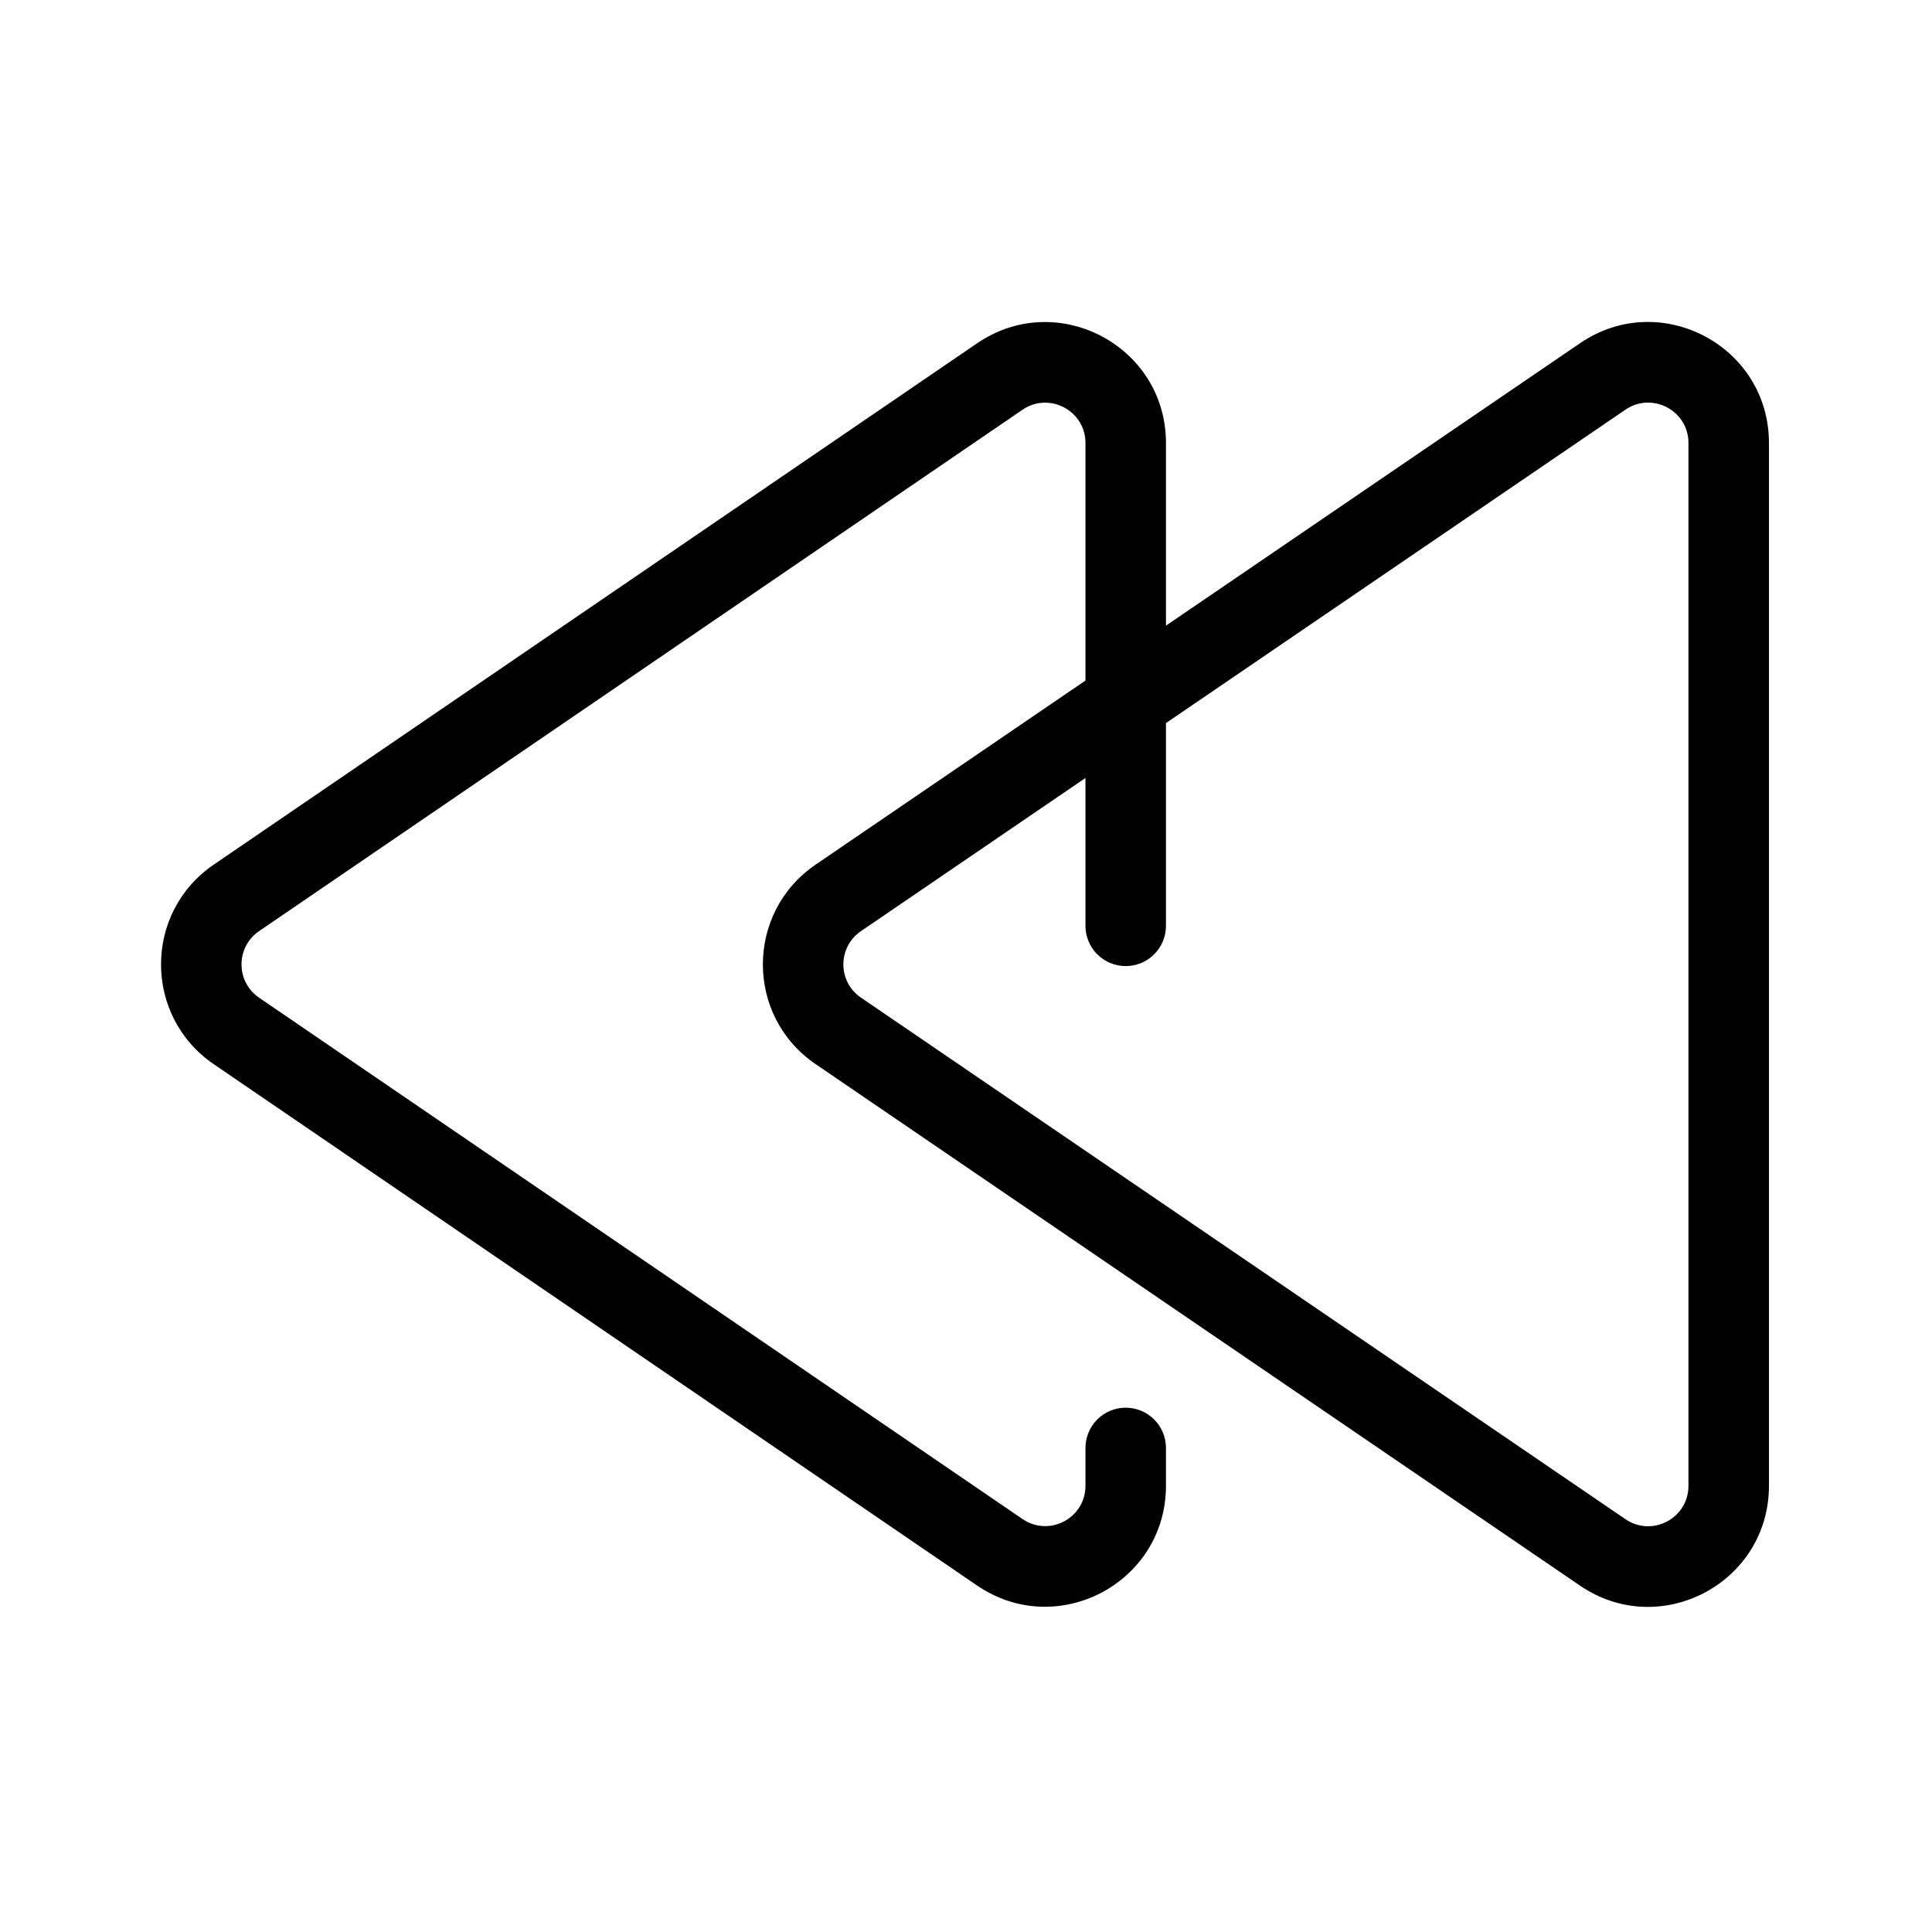
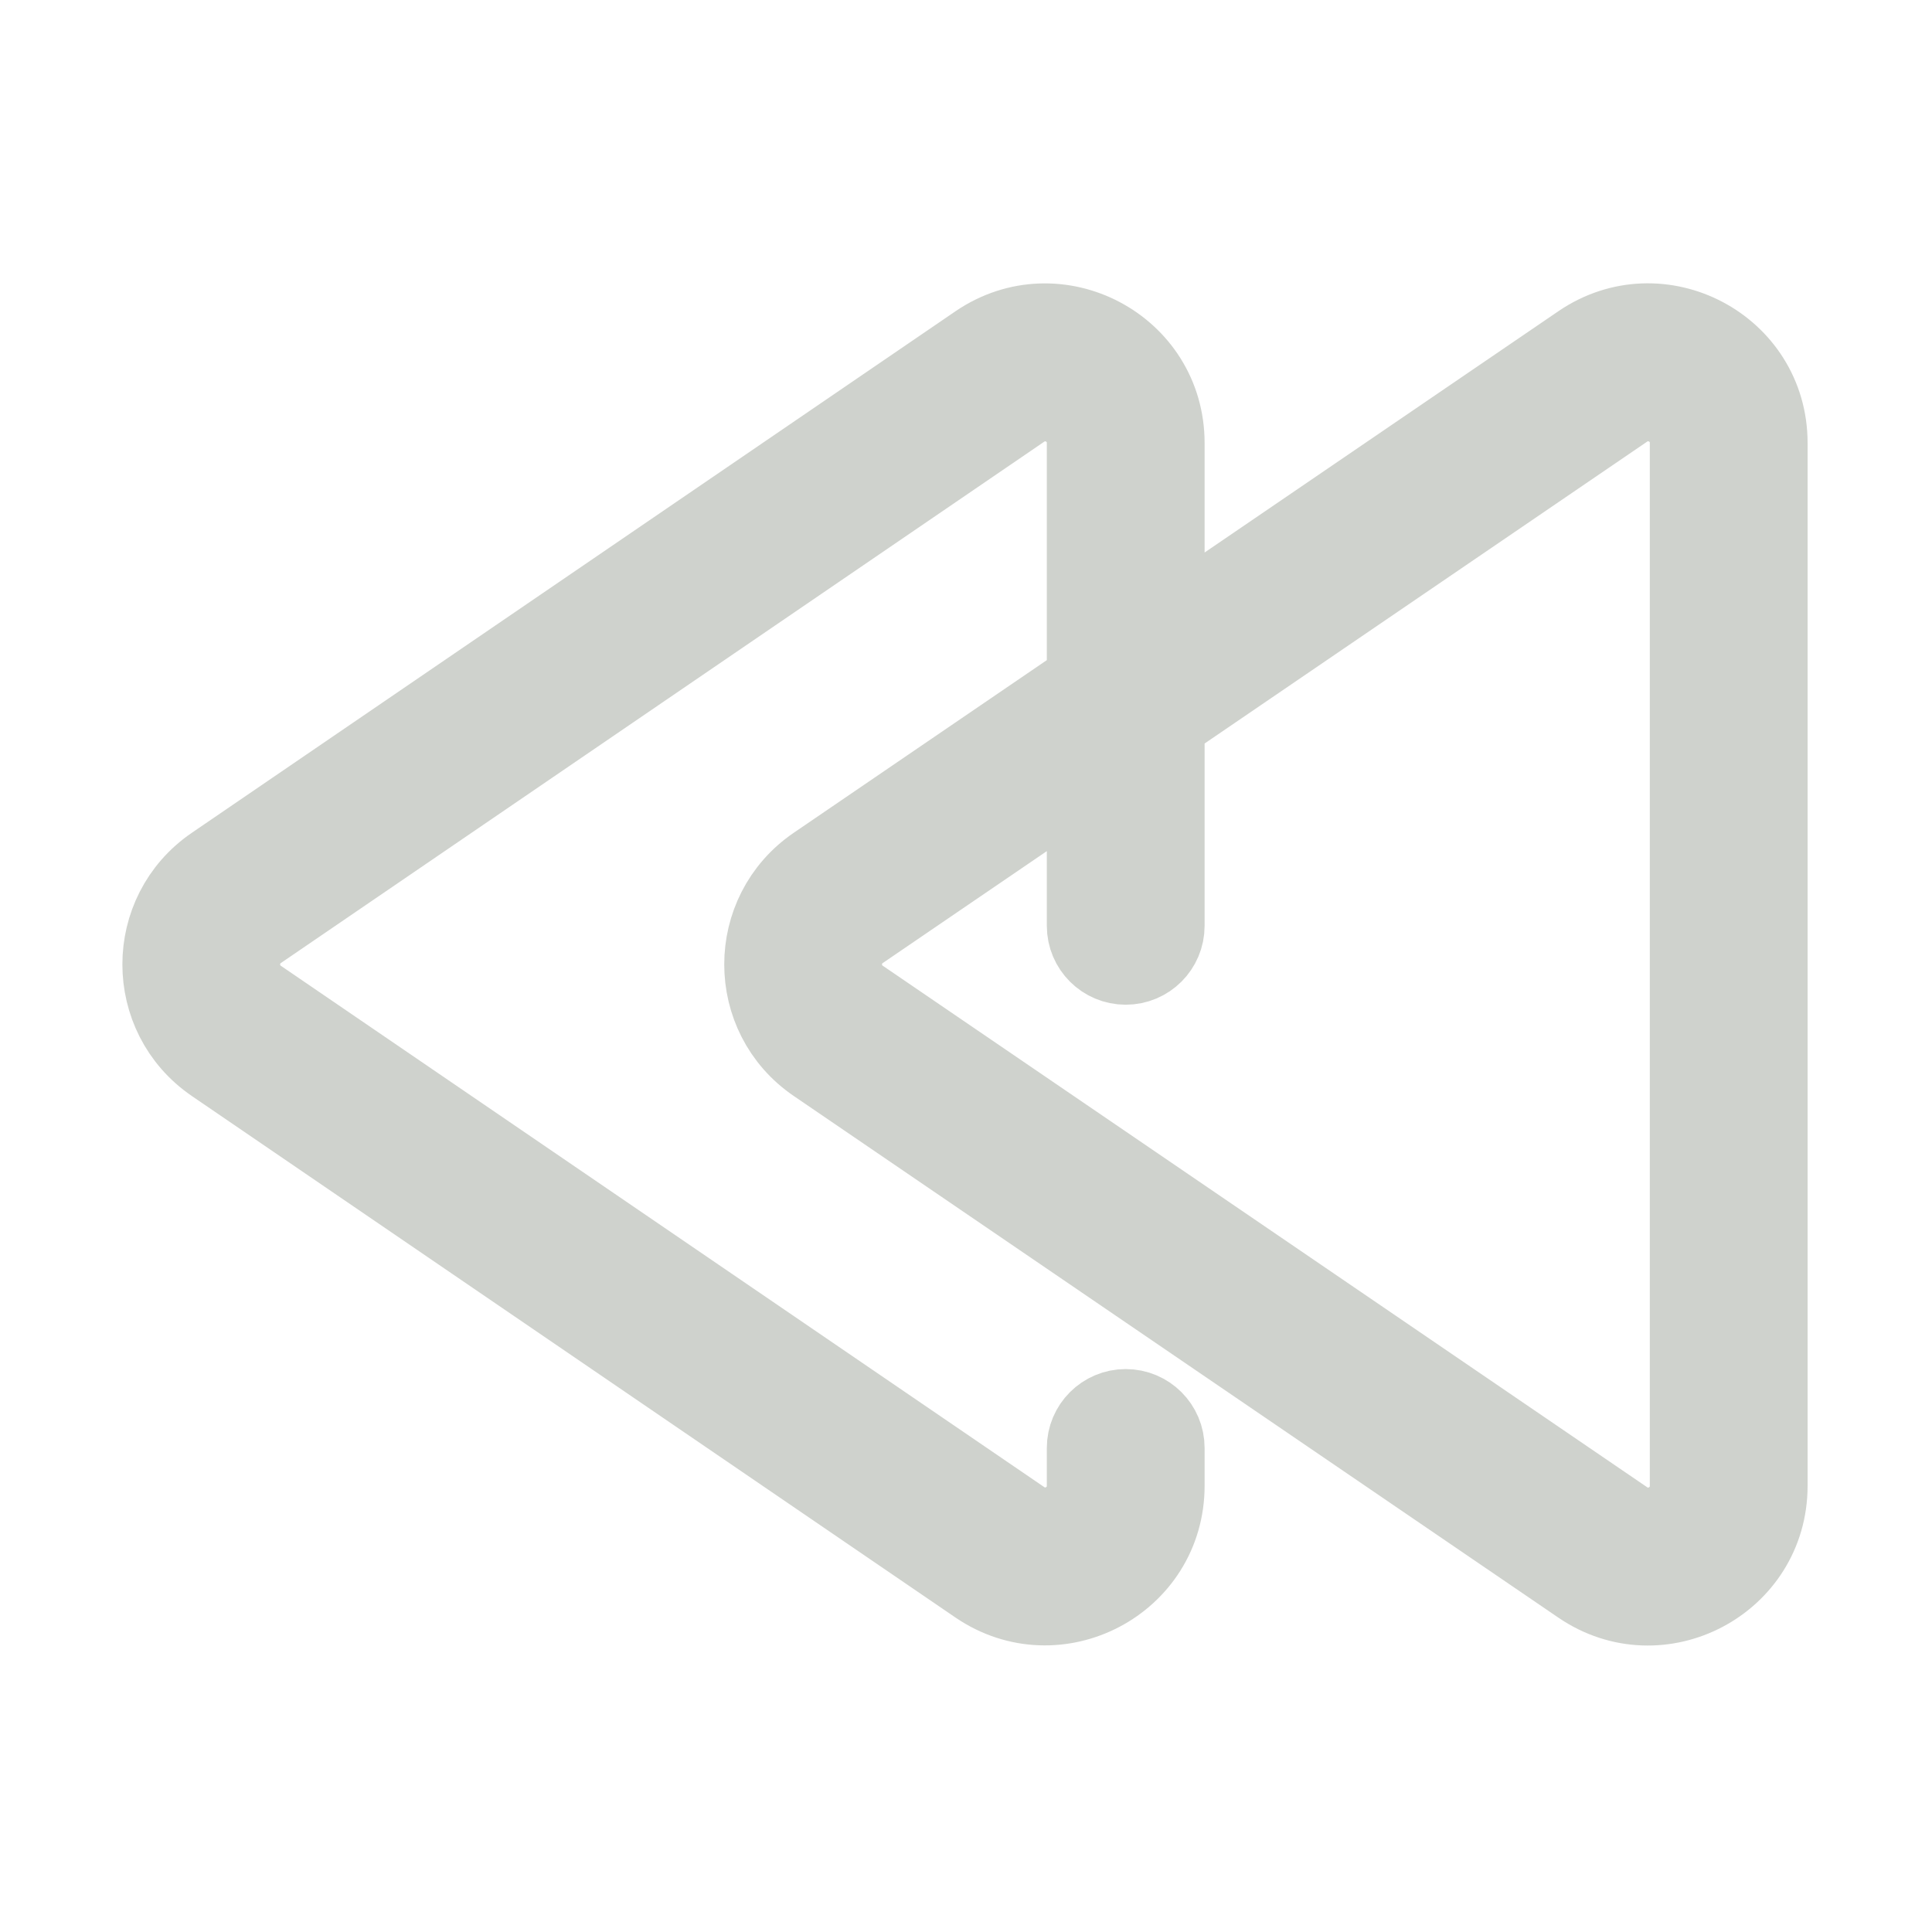
- <svg xmlns="http://www.w3.org/2000/svg" width="800px" height="800px" viewBox="0 0 48 48" fill="none">
-   <g id="previous">
-     <g id="previous_2">
-       <path id="Combined Shape" fill-rule="evenodd" clip-rule="evenodd" d="M28.968 15.544L39.257 8.526C41.248 7.167 43.949 8.594 43.949 11.004V36.916C43.949 39.327 41.249 40.755 39.257 39.396L20.264 26.438C18.517 25.249 18.517 22.673 20.263 21.482L26.968 16.908V11.006C26.968 10.202 26.068 9.727 25.404 10.18L6.436 23.134C5.855 23.531 5.855 24.389 6.436 24.787L25.404 37.74C26.068 38.194 26.968 37.718 26.968 36.914V35.974C26.968 35.422 27.416 34.974 27.968 34.974C28.52 34.974 28.968 35.422 28.968 35.974V36.914C28.968 39.326 26.268 40.751 24.276 39.392L5.307 26.437C3.565 25.244 3.565 22.674 5.308 21.483L24.277 8.528C26.268 7.169 28.968 8.595 28.968 11.006V15.544ZM26.968 19.329V23.002C26.968 23.555 27.416 24.002 27.968 24.002C28.52 24.002 28.968 23.555 28.968 23.002V17.965L40.384 10.178C41.048 9.725 41.949 10.201 41.949 11.004V36.916C41.949 37.721 41.048 38.197 40.384 37.744L21.389 24.785C20.808 24.39 20.808 23.531 21.39 23.134L26.968 19.329Z" fill="#000000" />
+ <svg xmlns="http://www.w3.org/2000/svg" width="800px" height="800px" viewBox="0 0 48.00 48.00" fill="none" stroke="#CFD2CD" stroke-width="1.92">
+   <g id="SVGRepo_bgCarrier" stroke-width="0" />
+   <g id="SVGRepo_tracerCarrier" stroke-linecap="round" stroke-linejoin="round" />
+   <g id="SVGRepo_iconCarrier">
+     <g id="previous">
+       <g id="previous_2">
+         <path id="Combined Shape" fill-rule="evenodd" clip-rule="evenodd" d="M28.968 15.544L39.257 8.526C41.248 7.167 43.949 8.594 43.949 11.004V36.916C43.949 39.327 41.249 40.755 39.257 39.396L20.264 26.438C18.517 25.249 18.517 22.673 20.263 21.482L26.968 16.908V11.006C26.968 10.202 26.068 9.727 25.404 10.18L6.436 23.134C5.855 23.531 5.855 24.389 6.436 24.787L25.404 37.74C26.068 38.194 26.968 37.718 26.968 36.914V35.974C26.968 35.422 27.416 34.974 27.968 34.974C28.52 34.974 28.968 35.422 28.968 35.974V36.914C28.968 39.326 26.268 40.751 24.276 39.392L5.307 26.437C3.565 25.244 3.565 22.674 5.308 21.483L24.277 8.528C26.268 7.169 28.968 8.595 28.968 11.006V15.544ZM26.968 19.329V23.002C26.968 23.555 27.416 24.002 27.968 24.002C28.52 24.002 28.968 23.555 28.968 23.002V17.965L40.384 10.178C41.048 9.725 41.949 10.201 41.949 11.004V36.916C41.949 37.721 41.048 38.197 40.384 37.744L21.389 24.785C20.808 24.39 20.808 23.531 21.39 23.134L26.968 19.329Z" fill="#CFD2CD" />
+       </g>
    </g>
  </g>
</svg>
